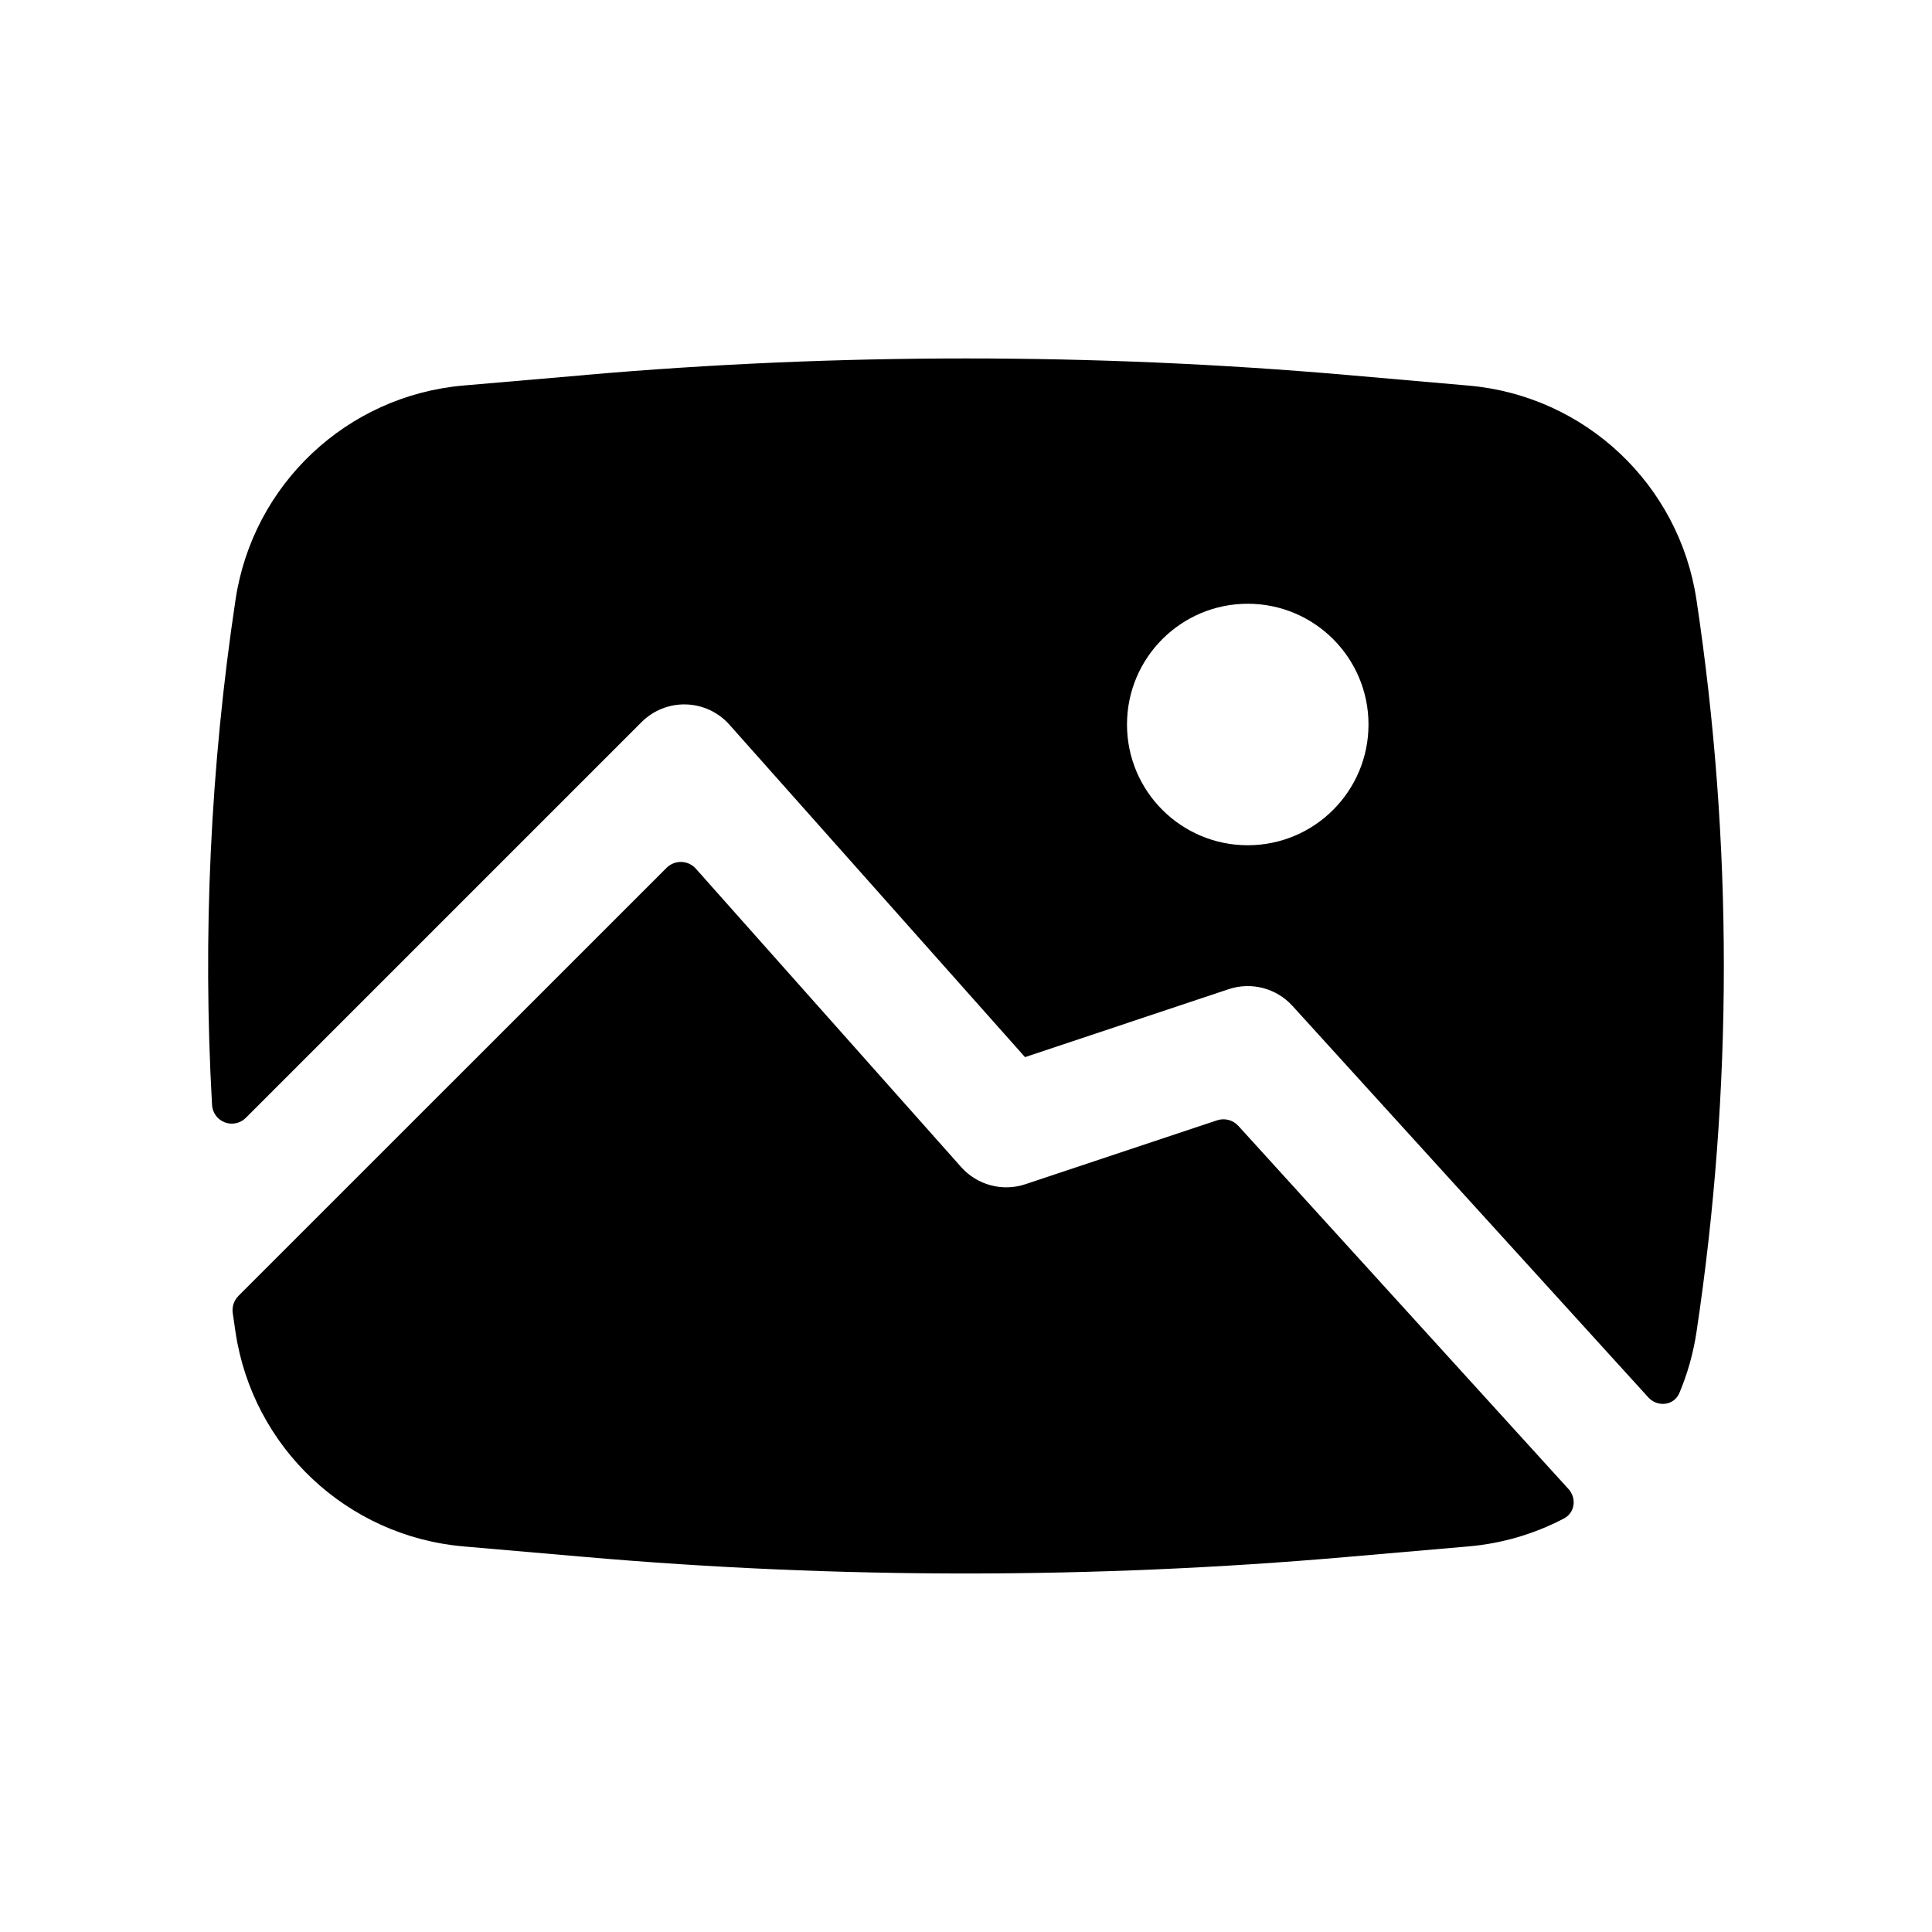
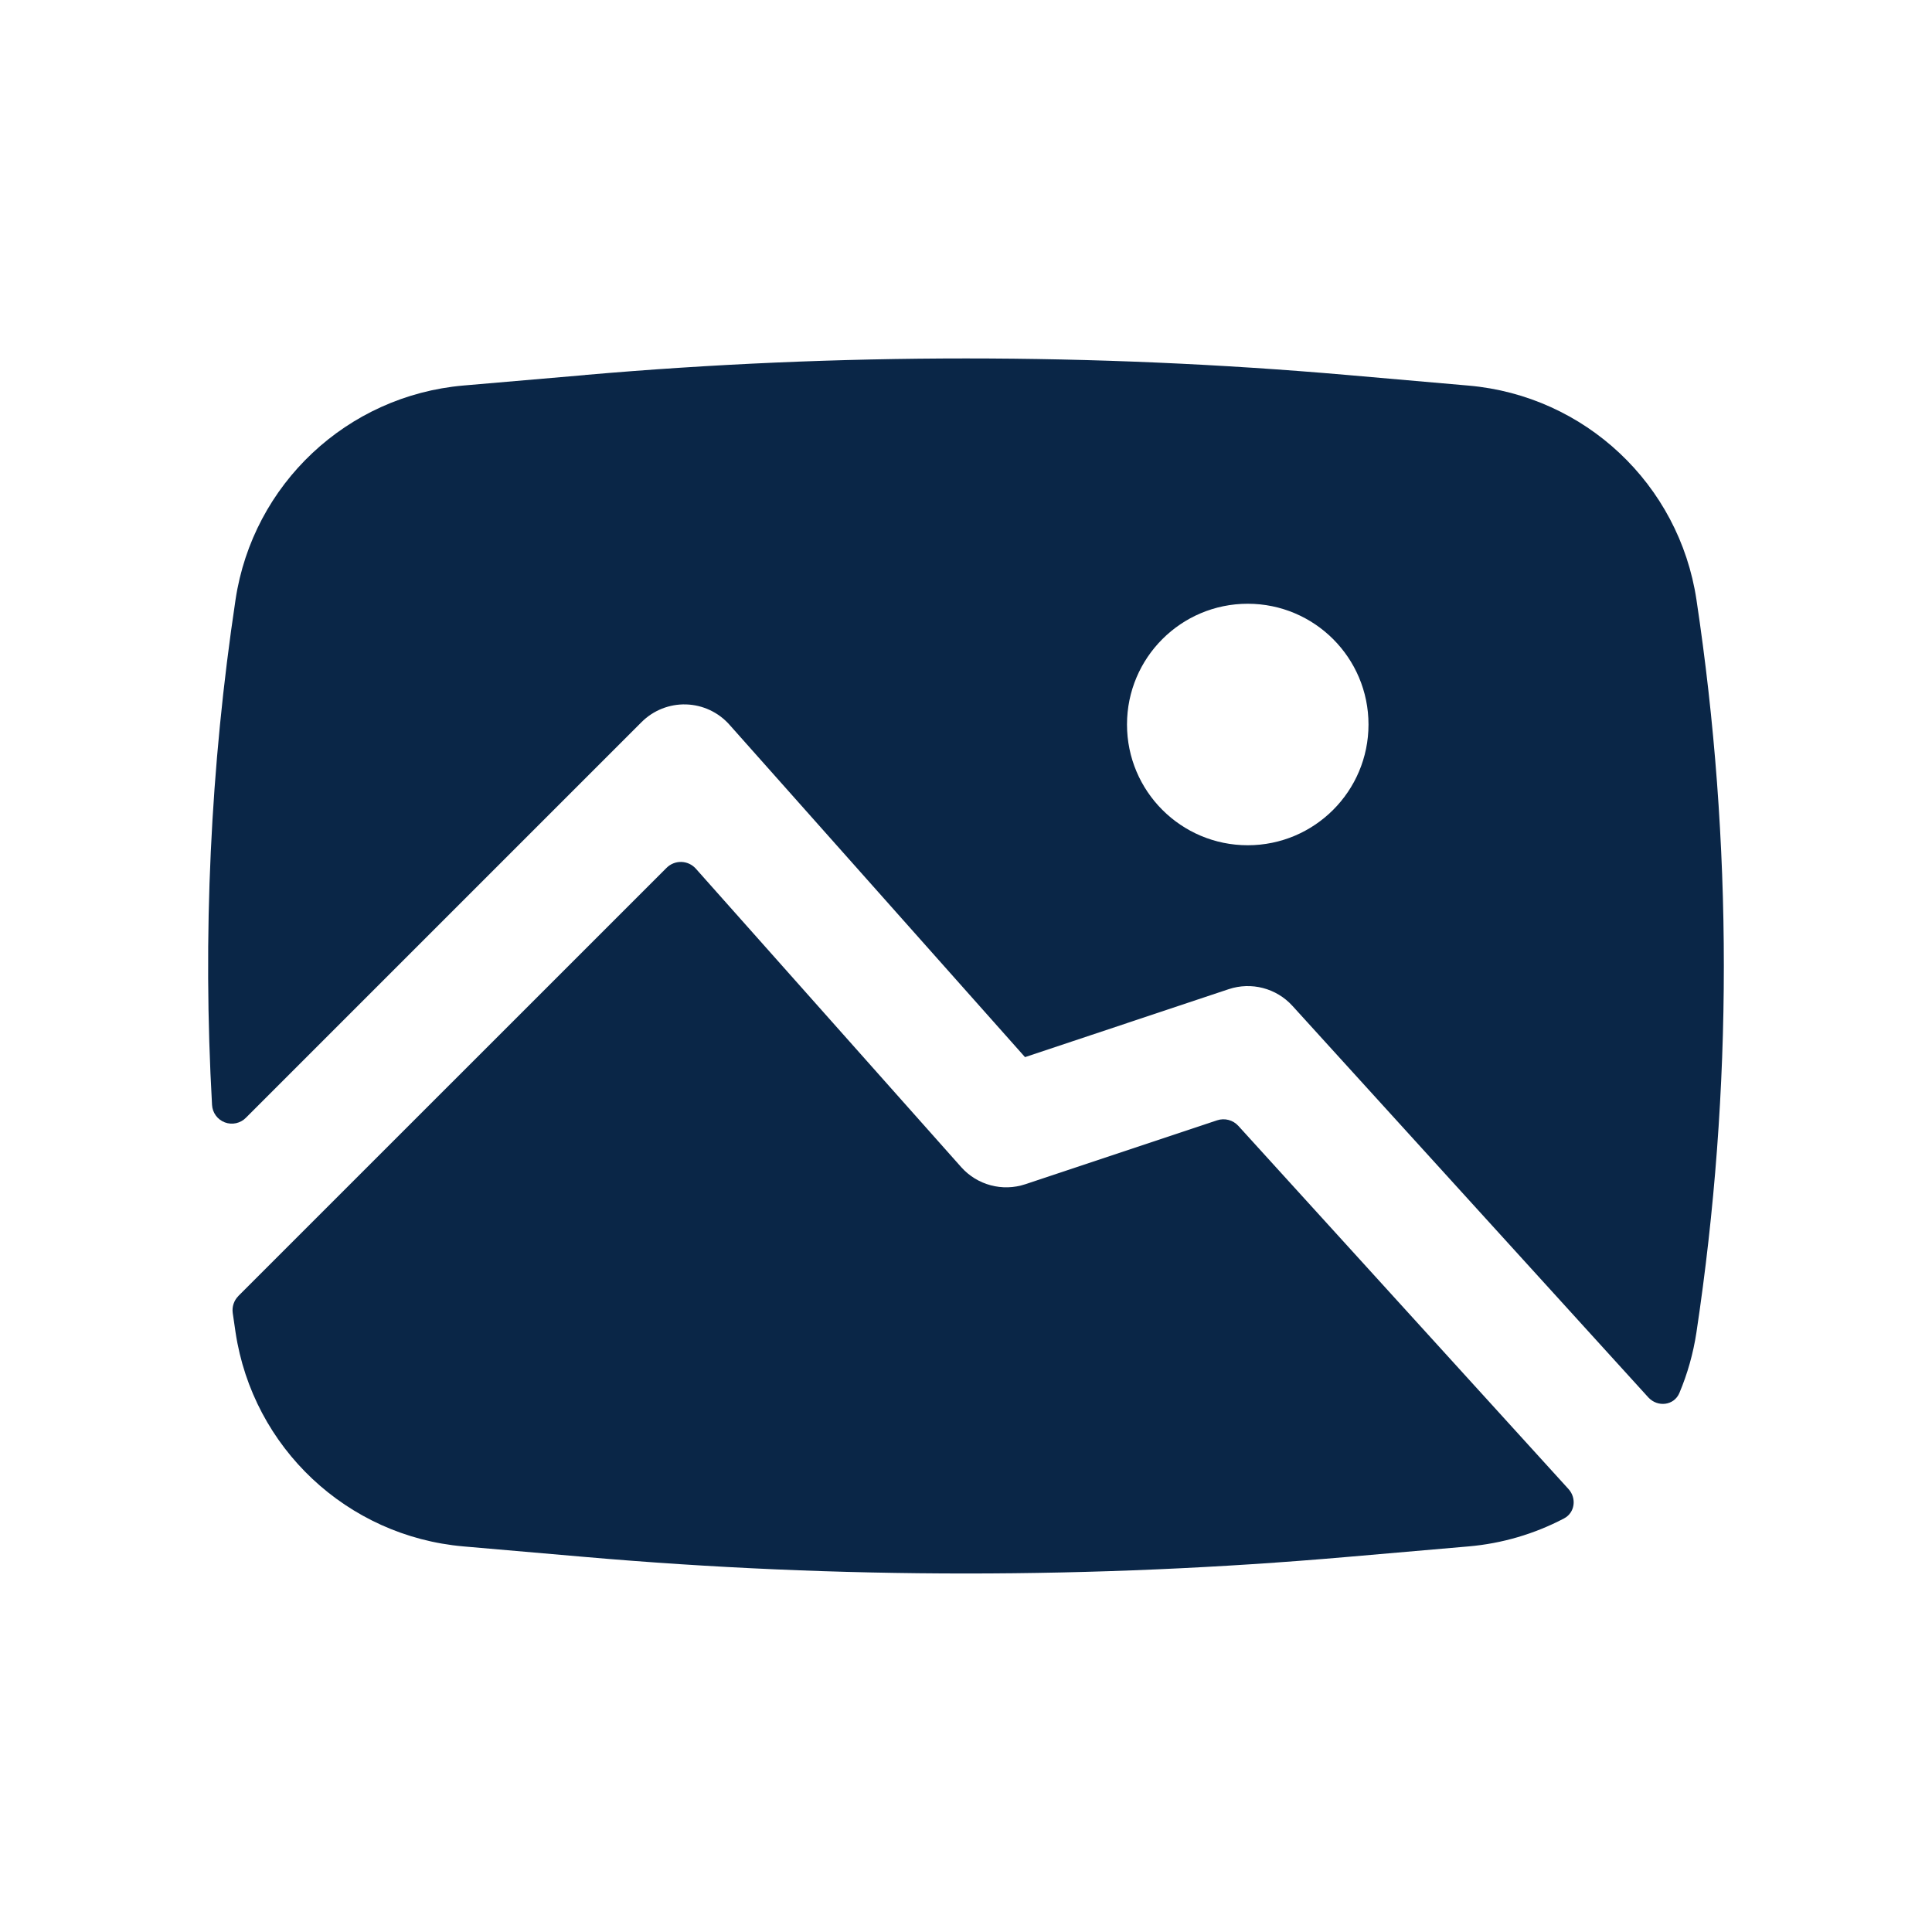
- <svg xmlns="http://www.w3.org/2000/svg" width="46" height="46" fill="currentColor" viewBox="0 0 24 24">
+ <svg xmlns="http://www.w3.org/2000/svg" width="46" height="46" fill="#0A2647" viewBox="0 0 24 24">
  <path fill-rule="evenodd" d="M7.268 4.658a54.646 54.646 0 0 1 9.465 0l1.51.132a3.138 3.138 0 0 1 2.831 2.66 30.597 30.597 0 0 1 0 9.1c-.04.264-.112.517-.212.754-.066.157-.27.181-.386.055l-4.421-4.864a.75.75 0 0 0-.792-.207l-2.53.844-3.672-4.13A.75.75 0 0 0 7.97 8.97l-4.914 4.914a.246.246 0 0 1-.422-.159 30.602 30.602 0 0 1 .292-6.276 3.138 3.138 0 0 1 2.831-2.66l1.51-.13ZM14 9a1.5 1.5 0 1 1 3 0 1.5 1.5 0 0 1-3 0Z" clip-rule="evenodd" />
  <path d="M2.961 16.1a.249.249 0 0 0-.07.21l.035.24a3.138 3.138 0 0 0 2.831 2.66l1.51.131c3.15.274 6.317.274 9.466 0l1.51-.131a3.13 3.13 0 0 0 1.185-.347c.137-.071.16-.252.056-.366l-4.1-4.51a.25.25 0 0 0-.265-.07l-2.382.794a.75.75 0 0 1-.797-.213l-3.296-3.707a.25.25 0 0 0-.364-.01l-5.319 5.318Z" />
</svg>
